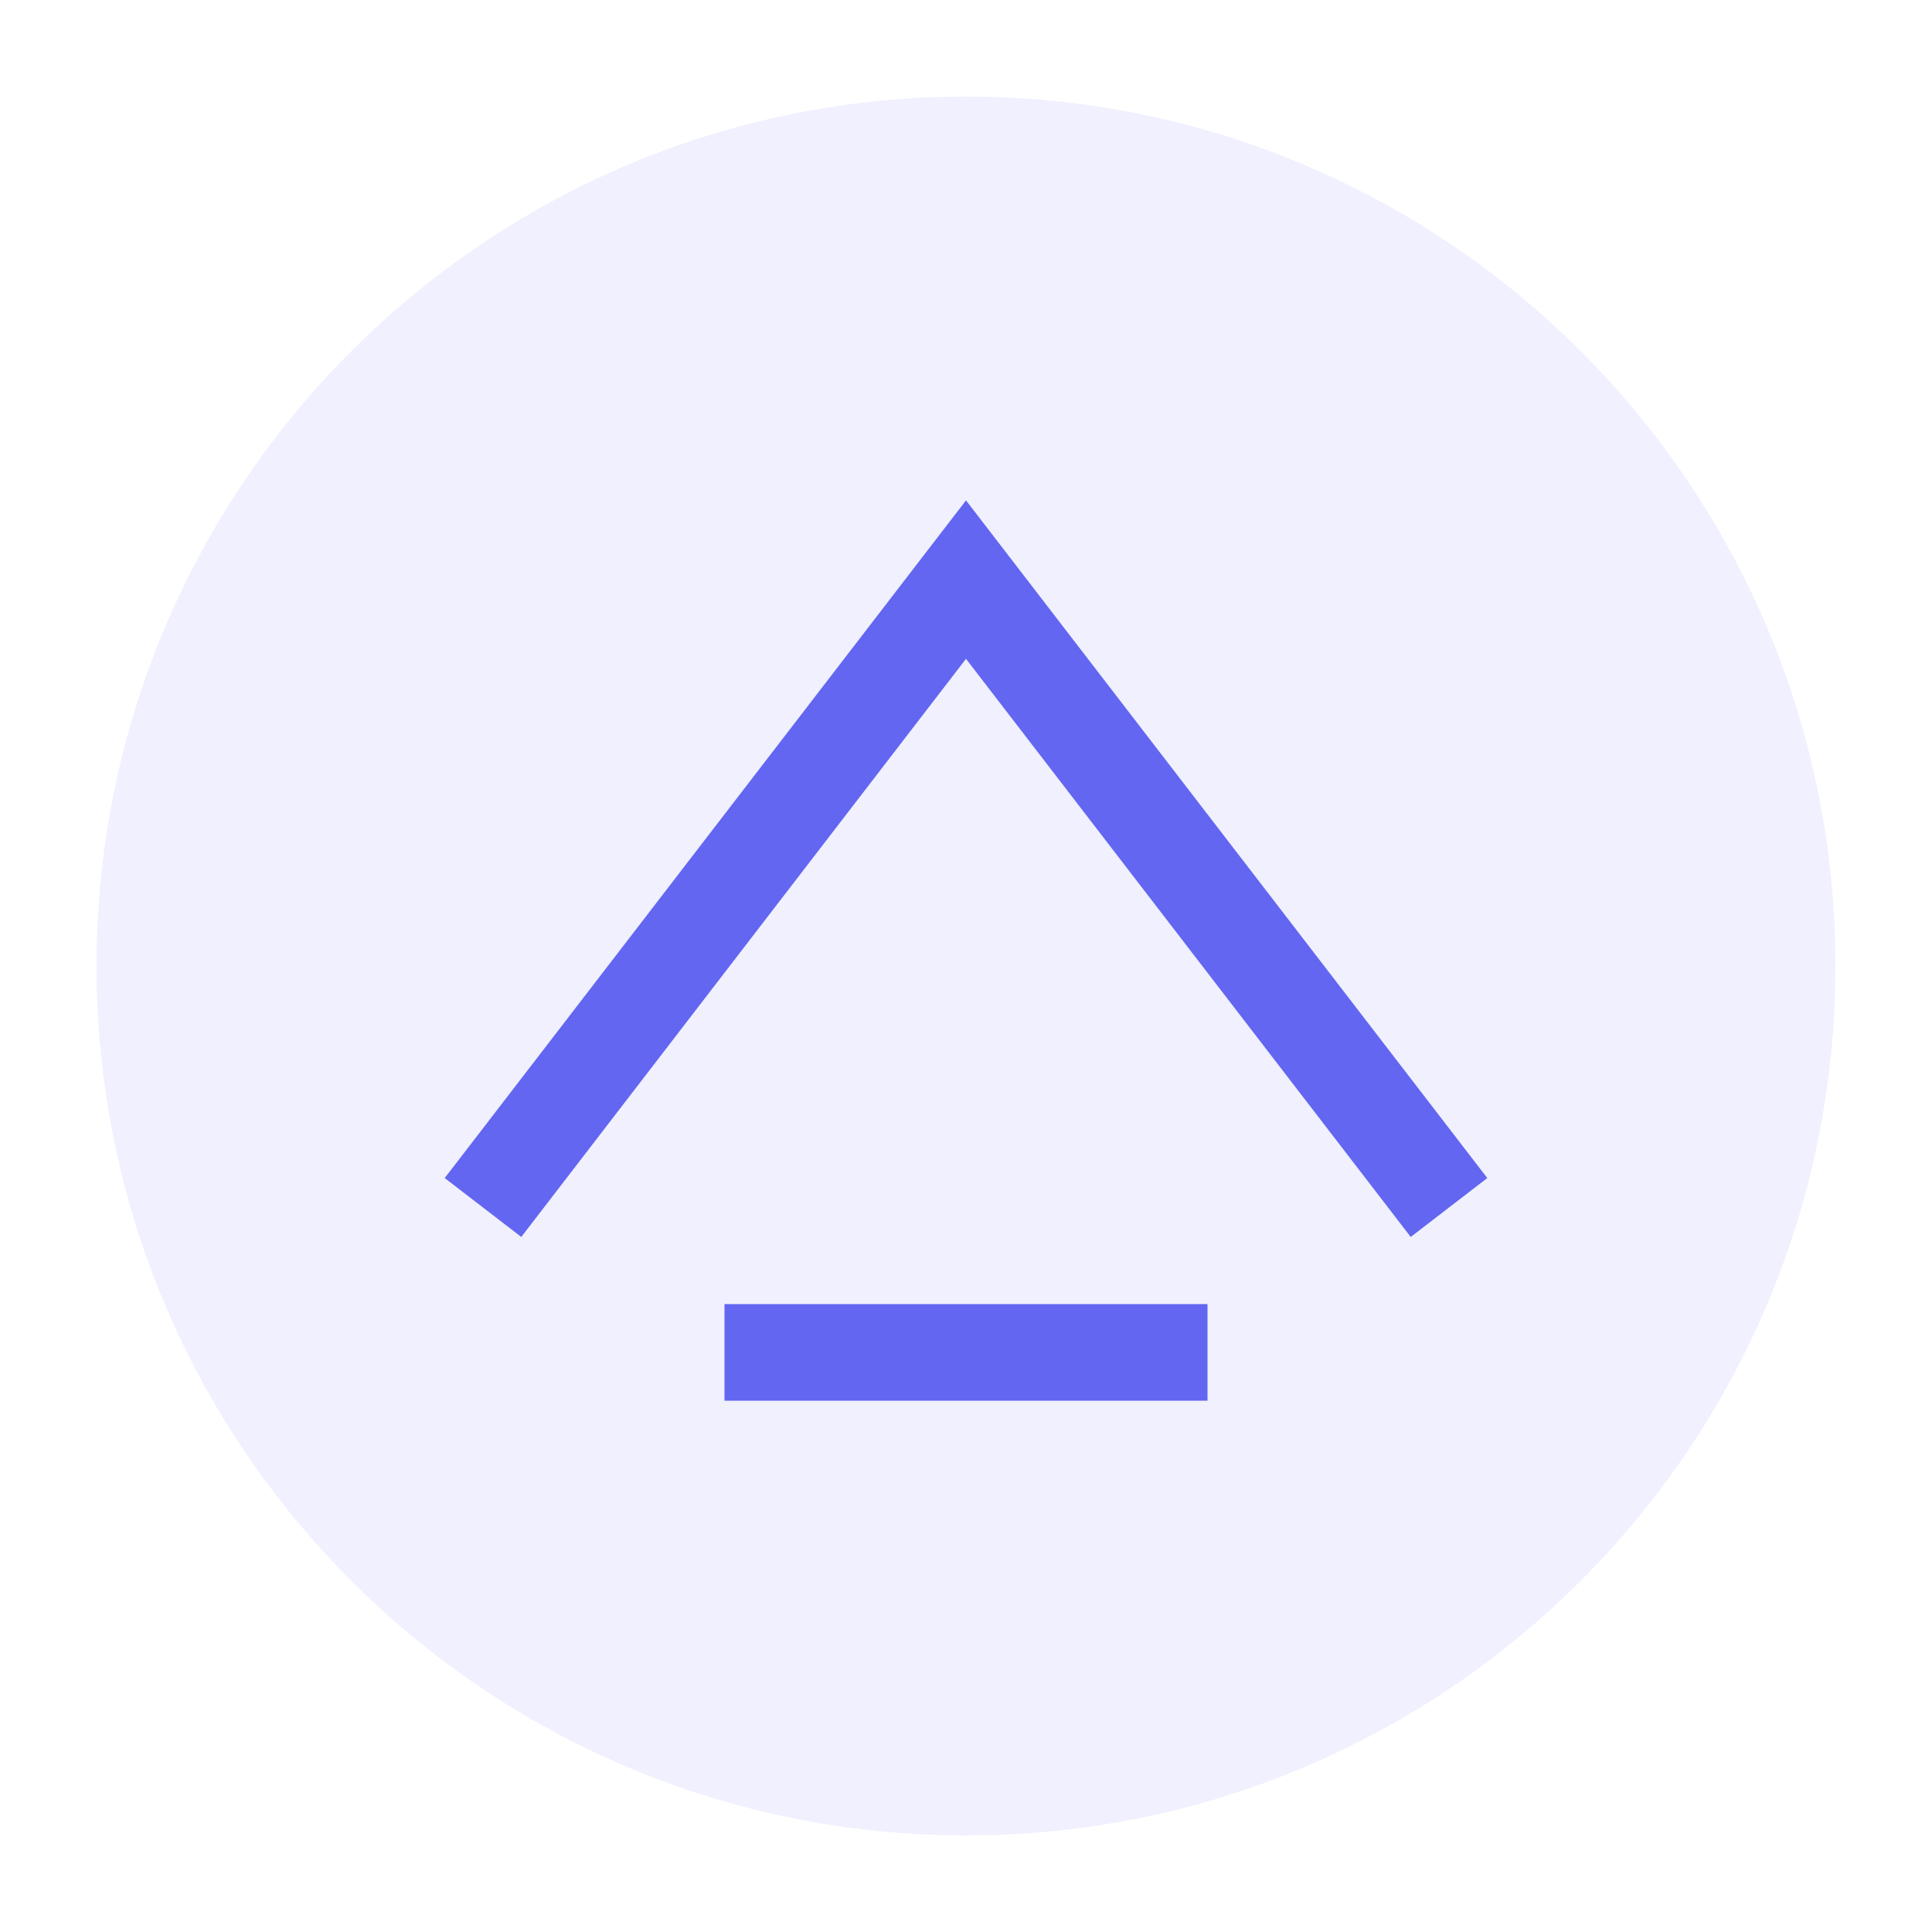
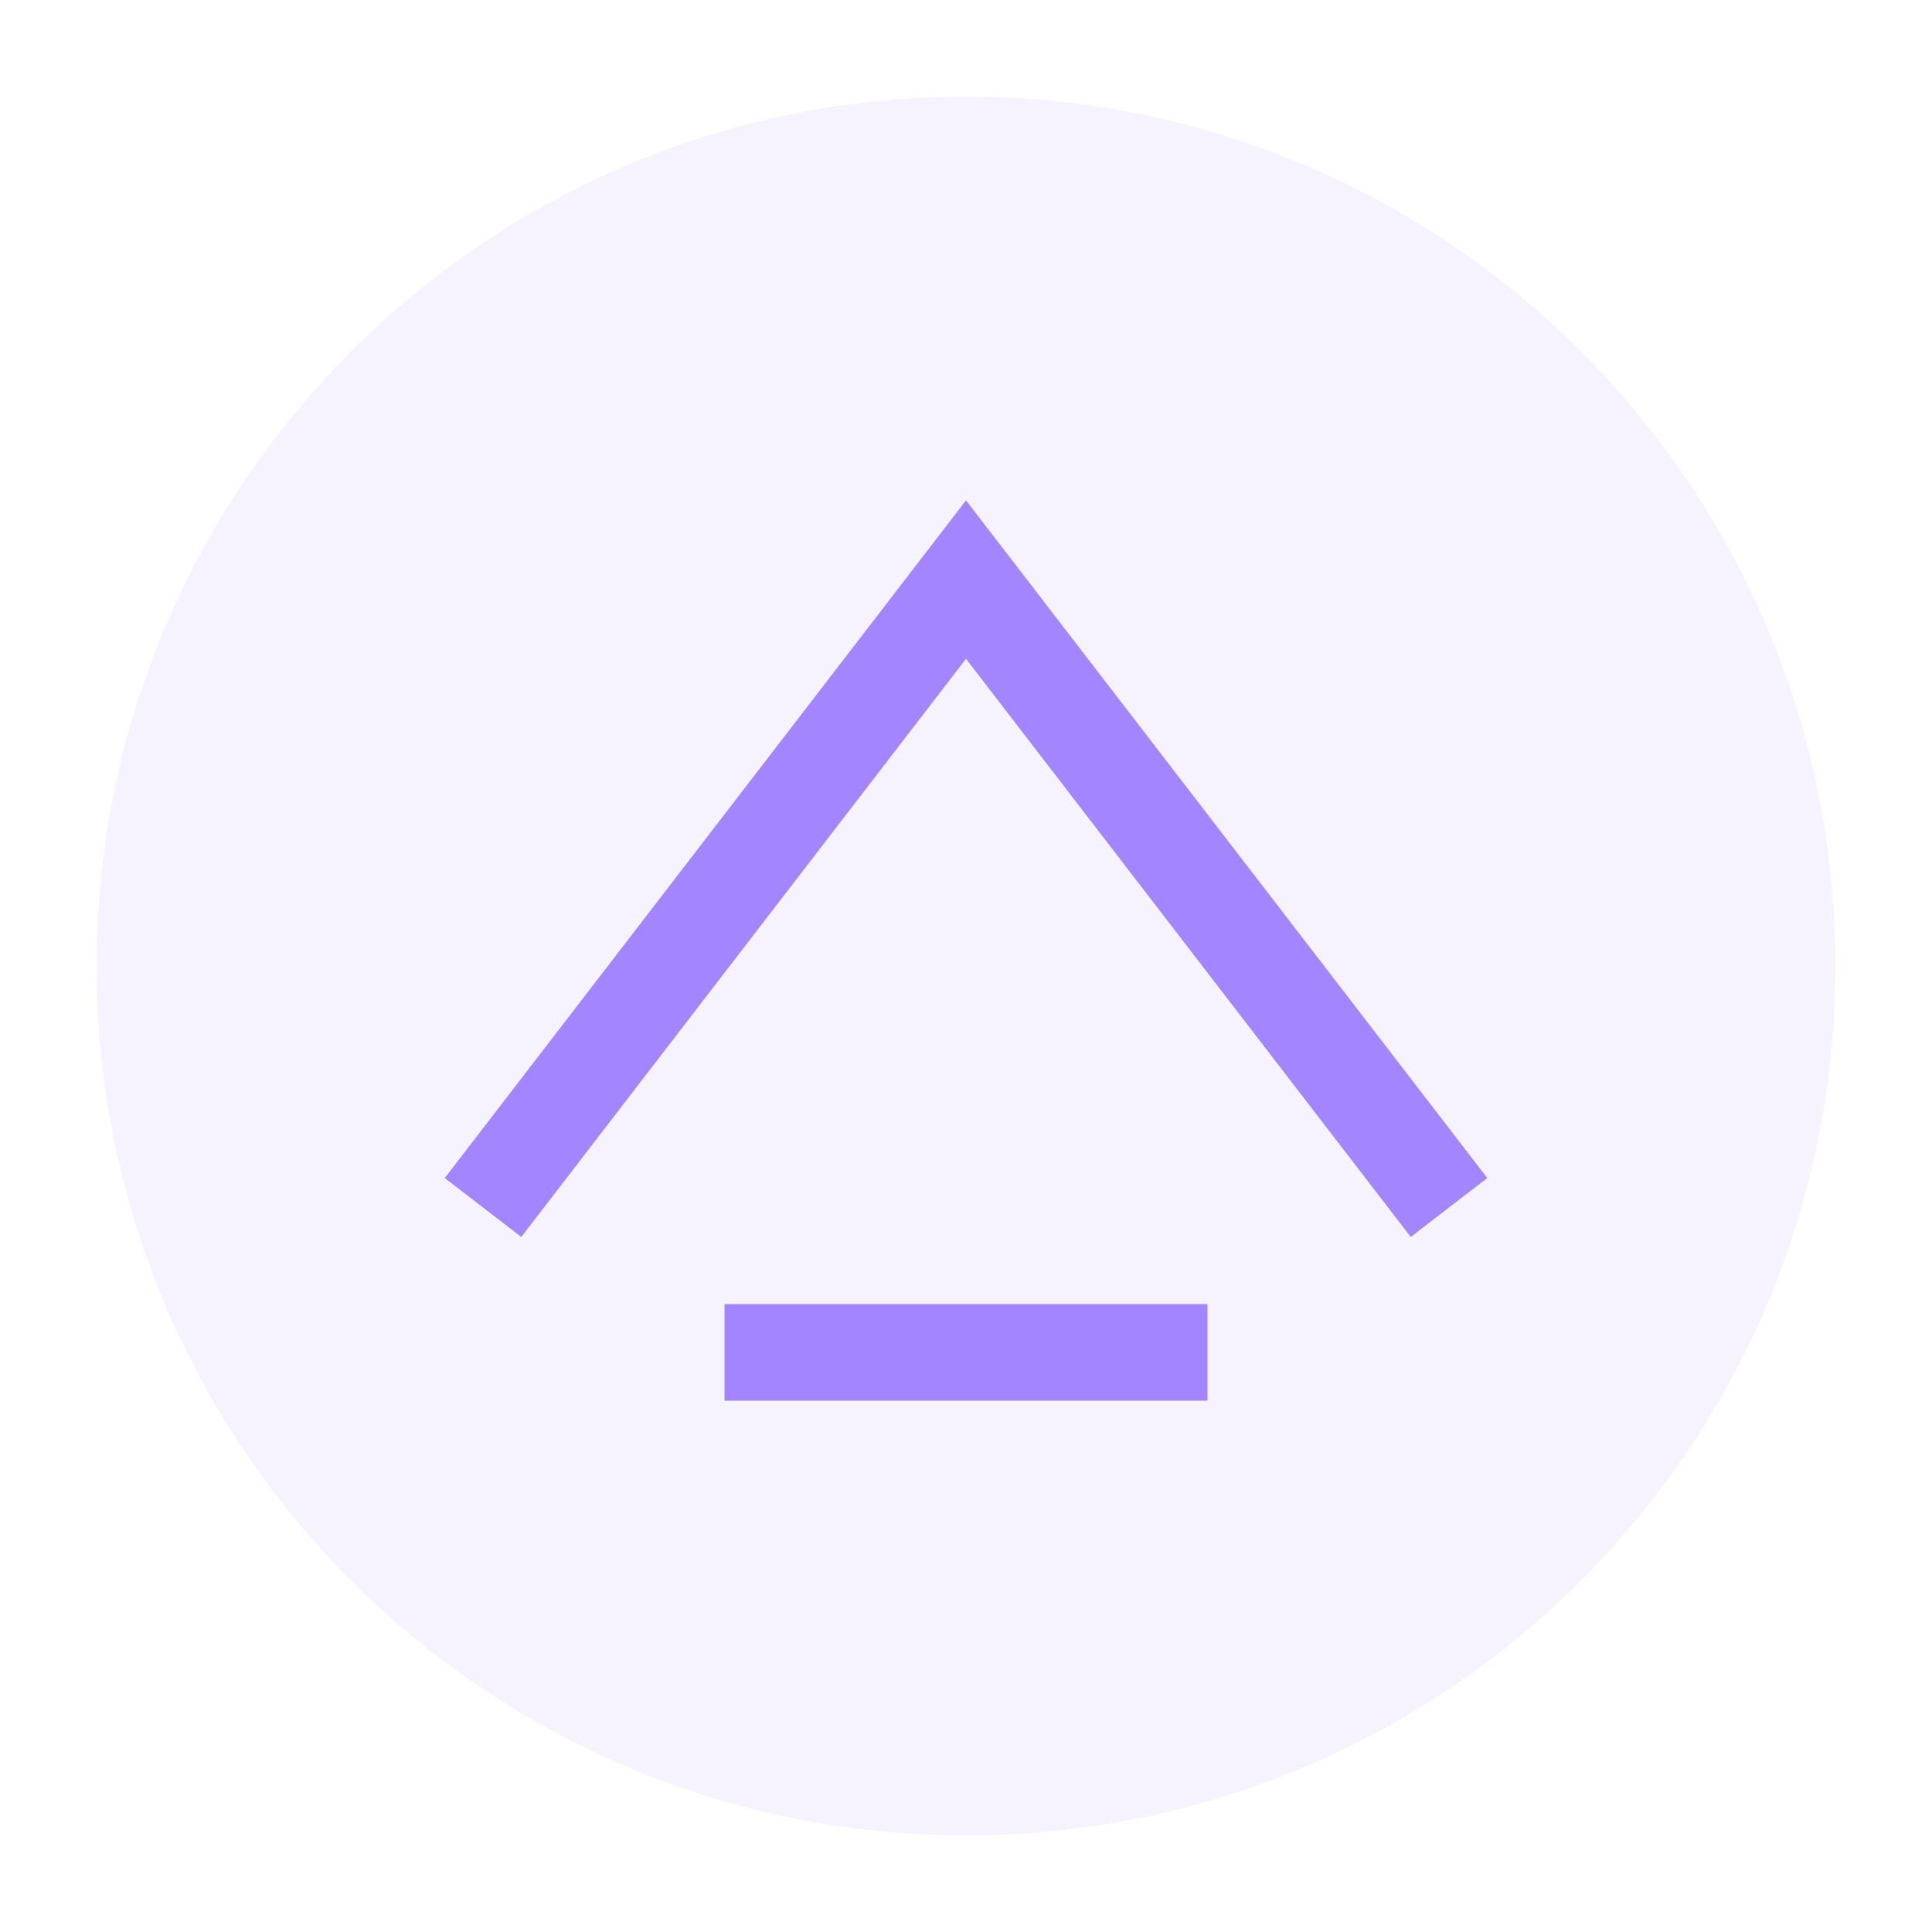
<svg xmlns="http://www.w3.org/2000/svg" viewBox="120 0 40 40" width="40" height="40">
-   <circle cx="140" cy="20" r="18" fill="#6366f1" opacity="0.1" />
-   <path d="M130 25 L140 12 L150 25" fill="none" stroke="#6366f1" stroke-width="2" />
-   <line x1="135" y1="28" x2="145" y2="28" stroke="#6366f1" stroke-width="2" />
+   <circle cx="140" cy="20" r="18" fill="#a386ff" opacity="0.1" />
+   <path d="M130 25 L140 12 L150 25" fill="none" stroke="#a386ff" stroke-width="2" />
+   <line x1="135" y1="28" x2="145" y2="28" stroke="#a386ff" stroke-width="2" />
</svg>
